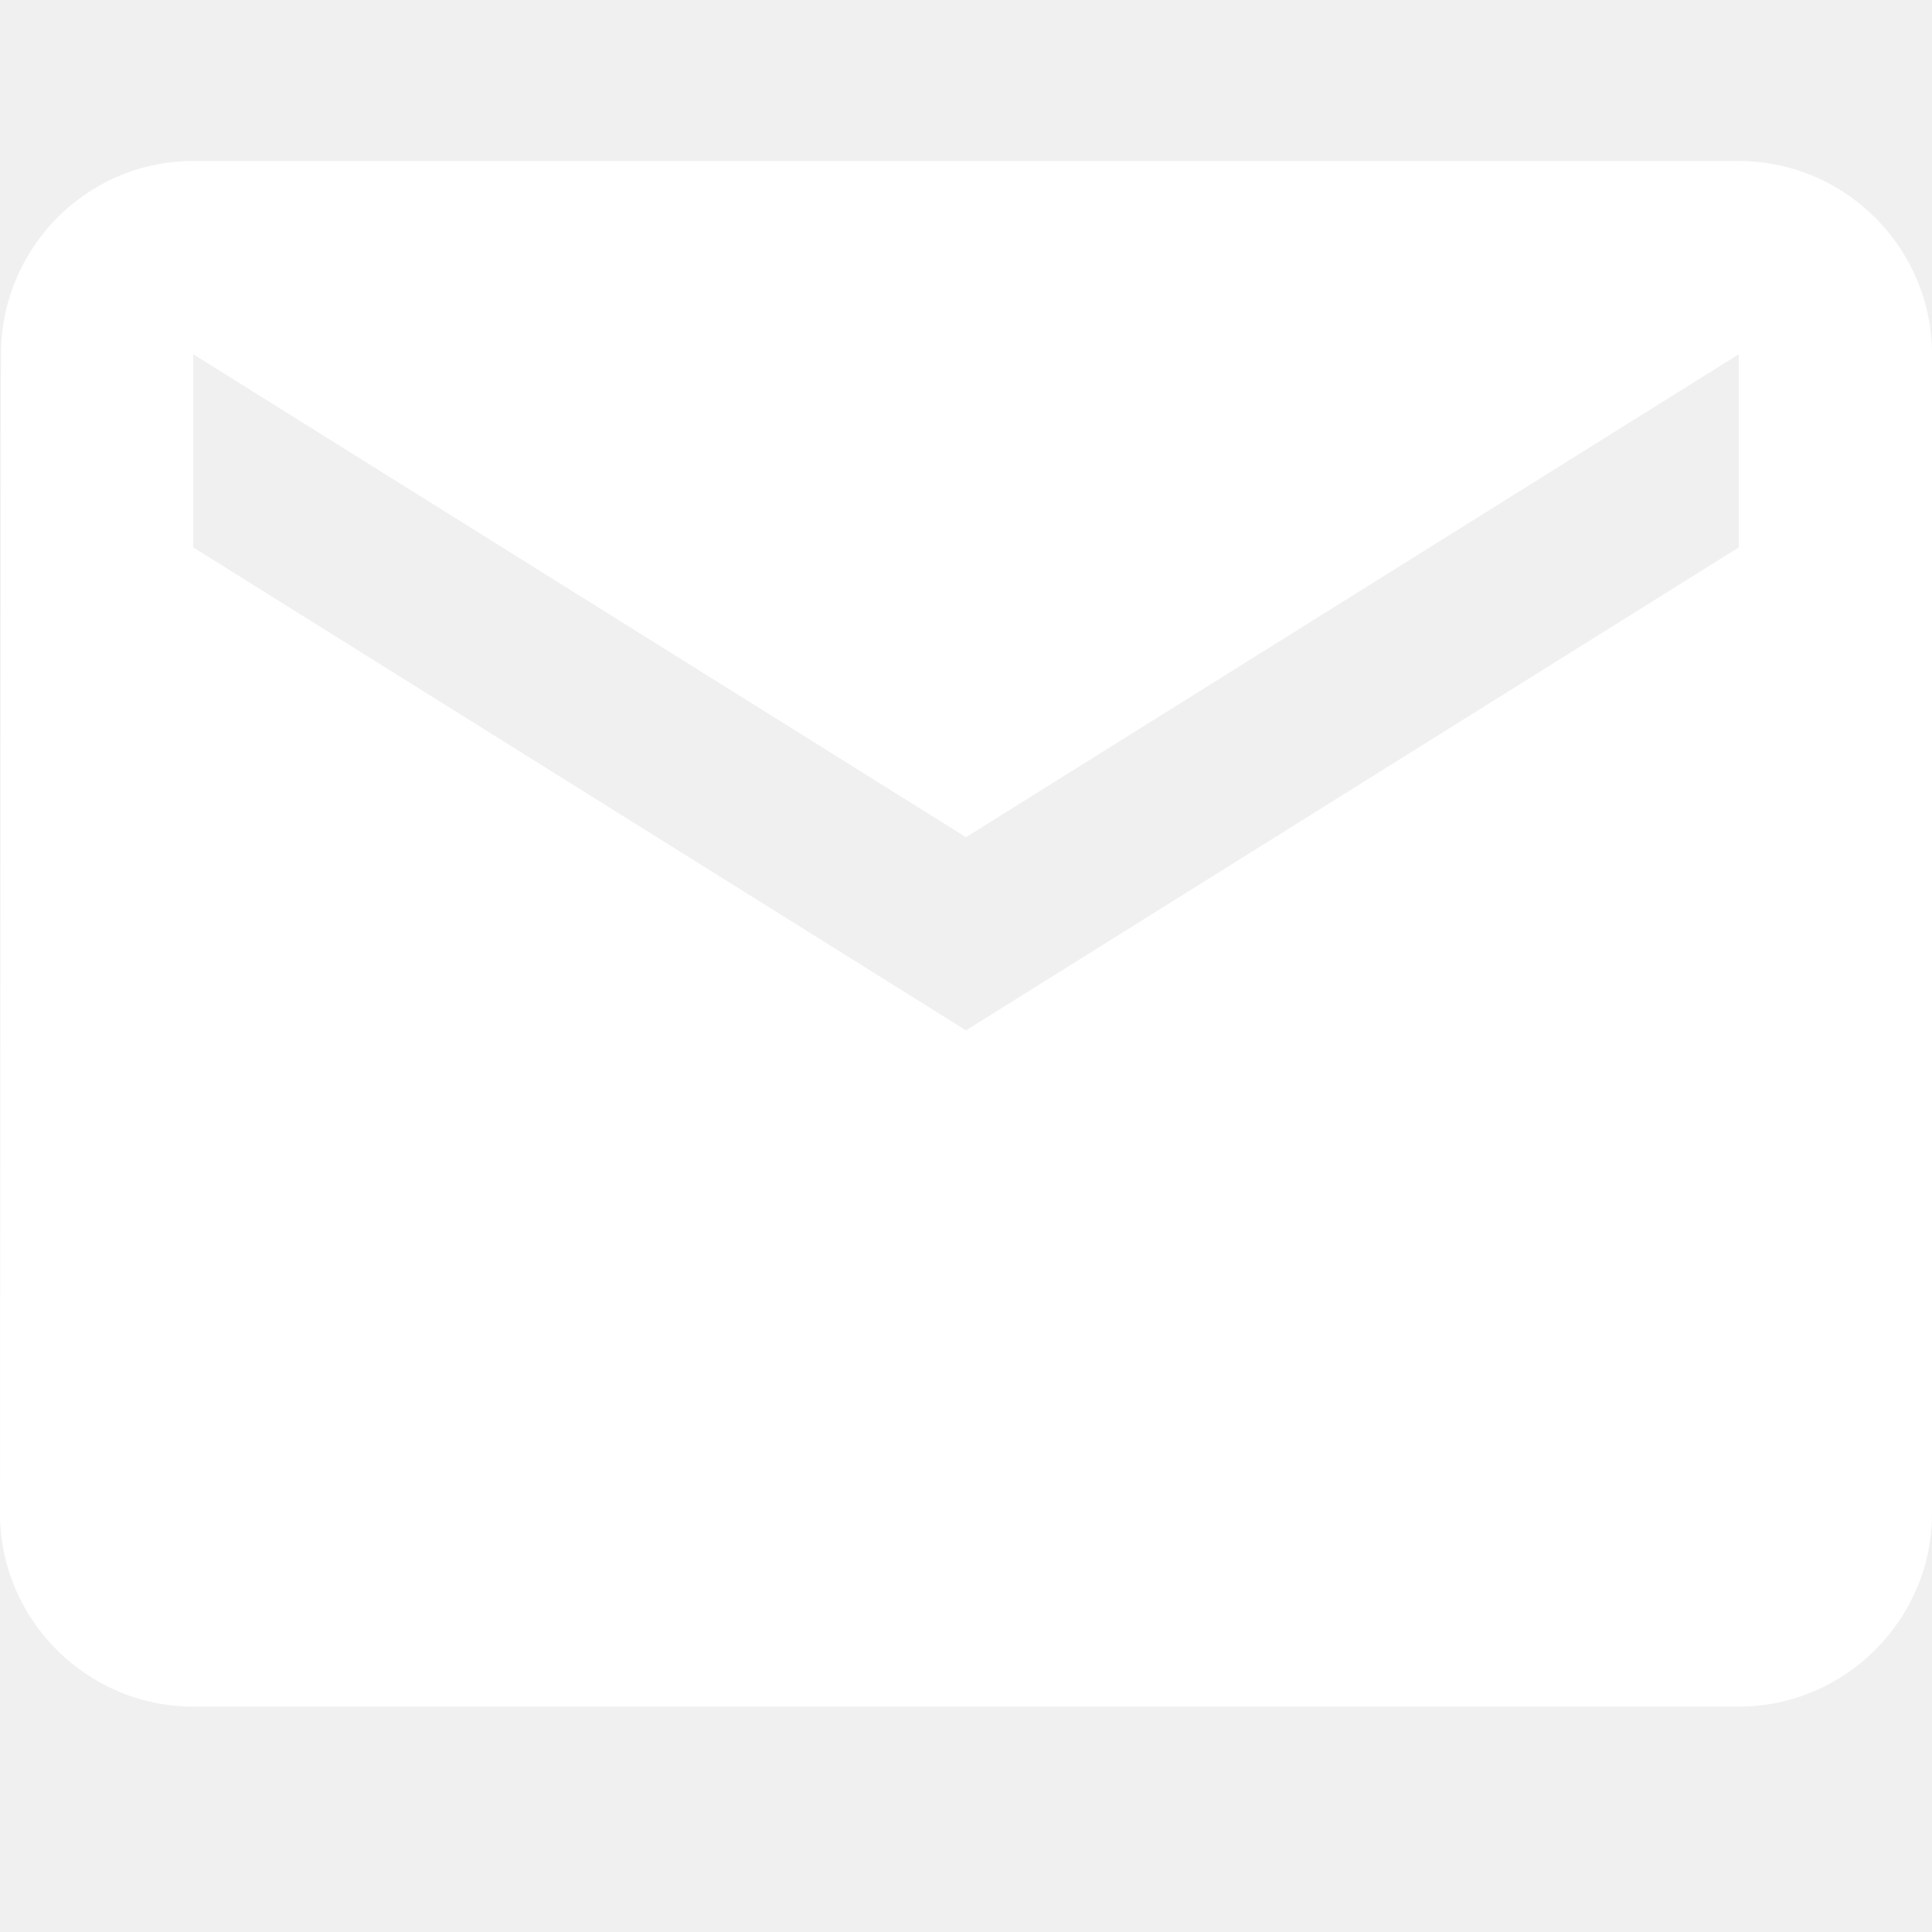
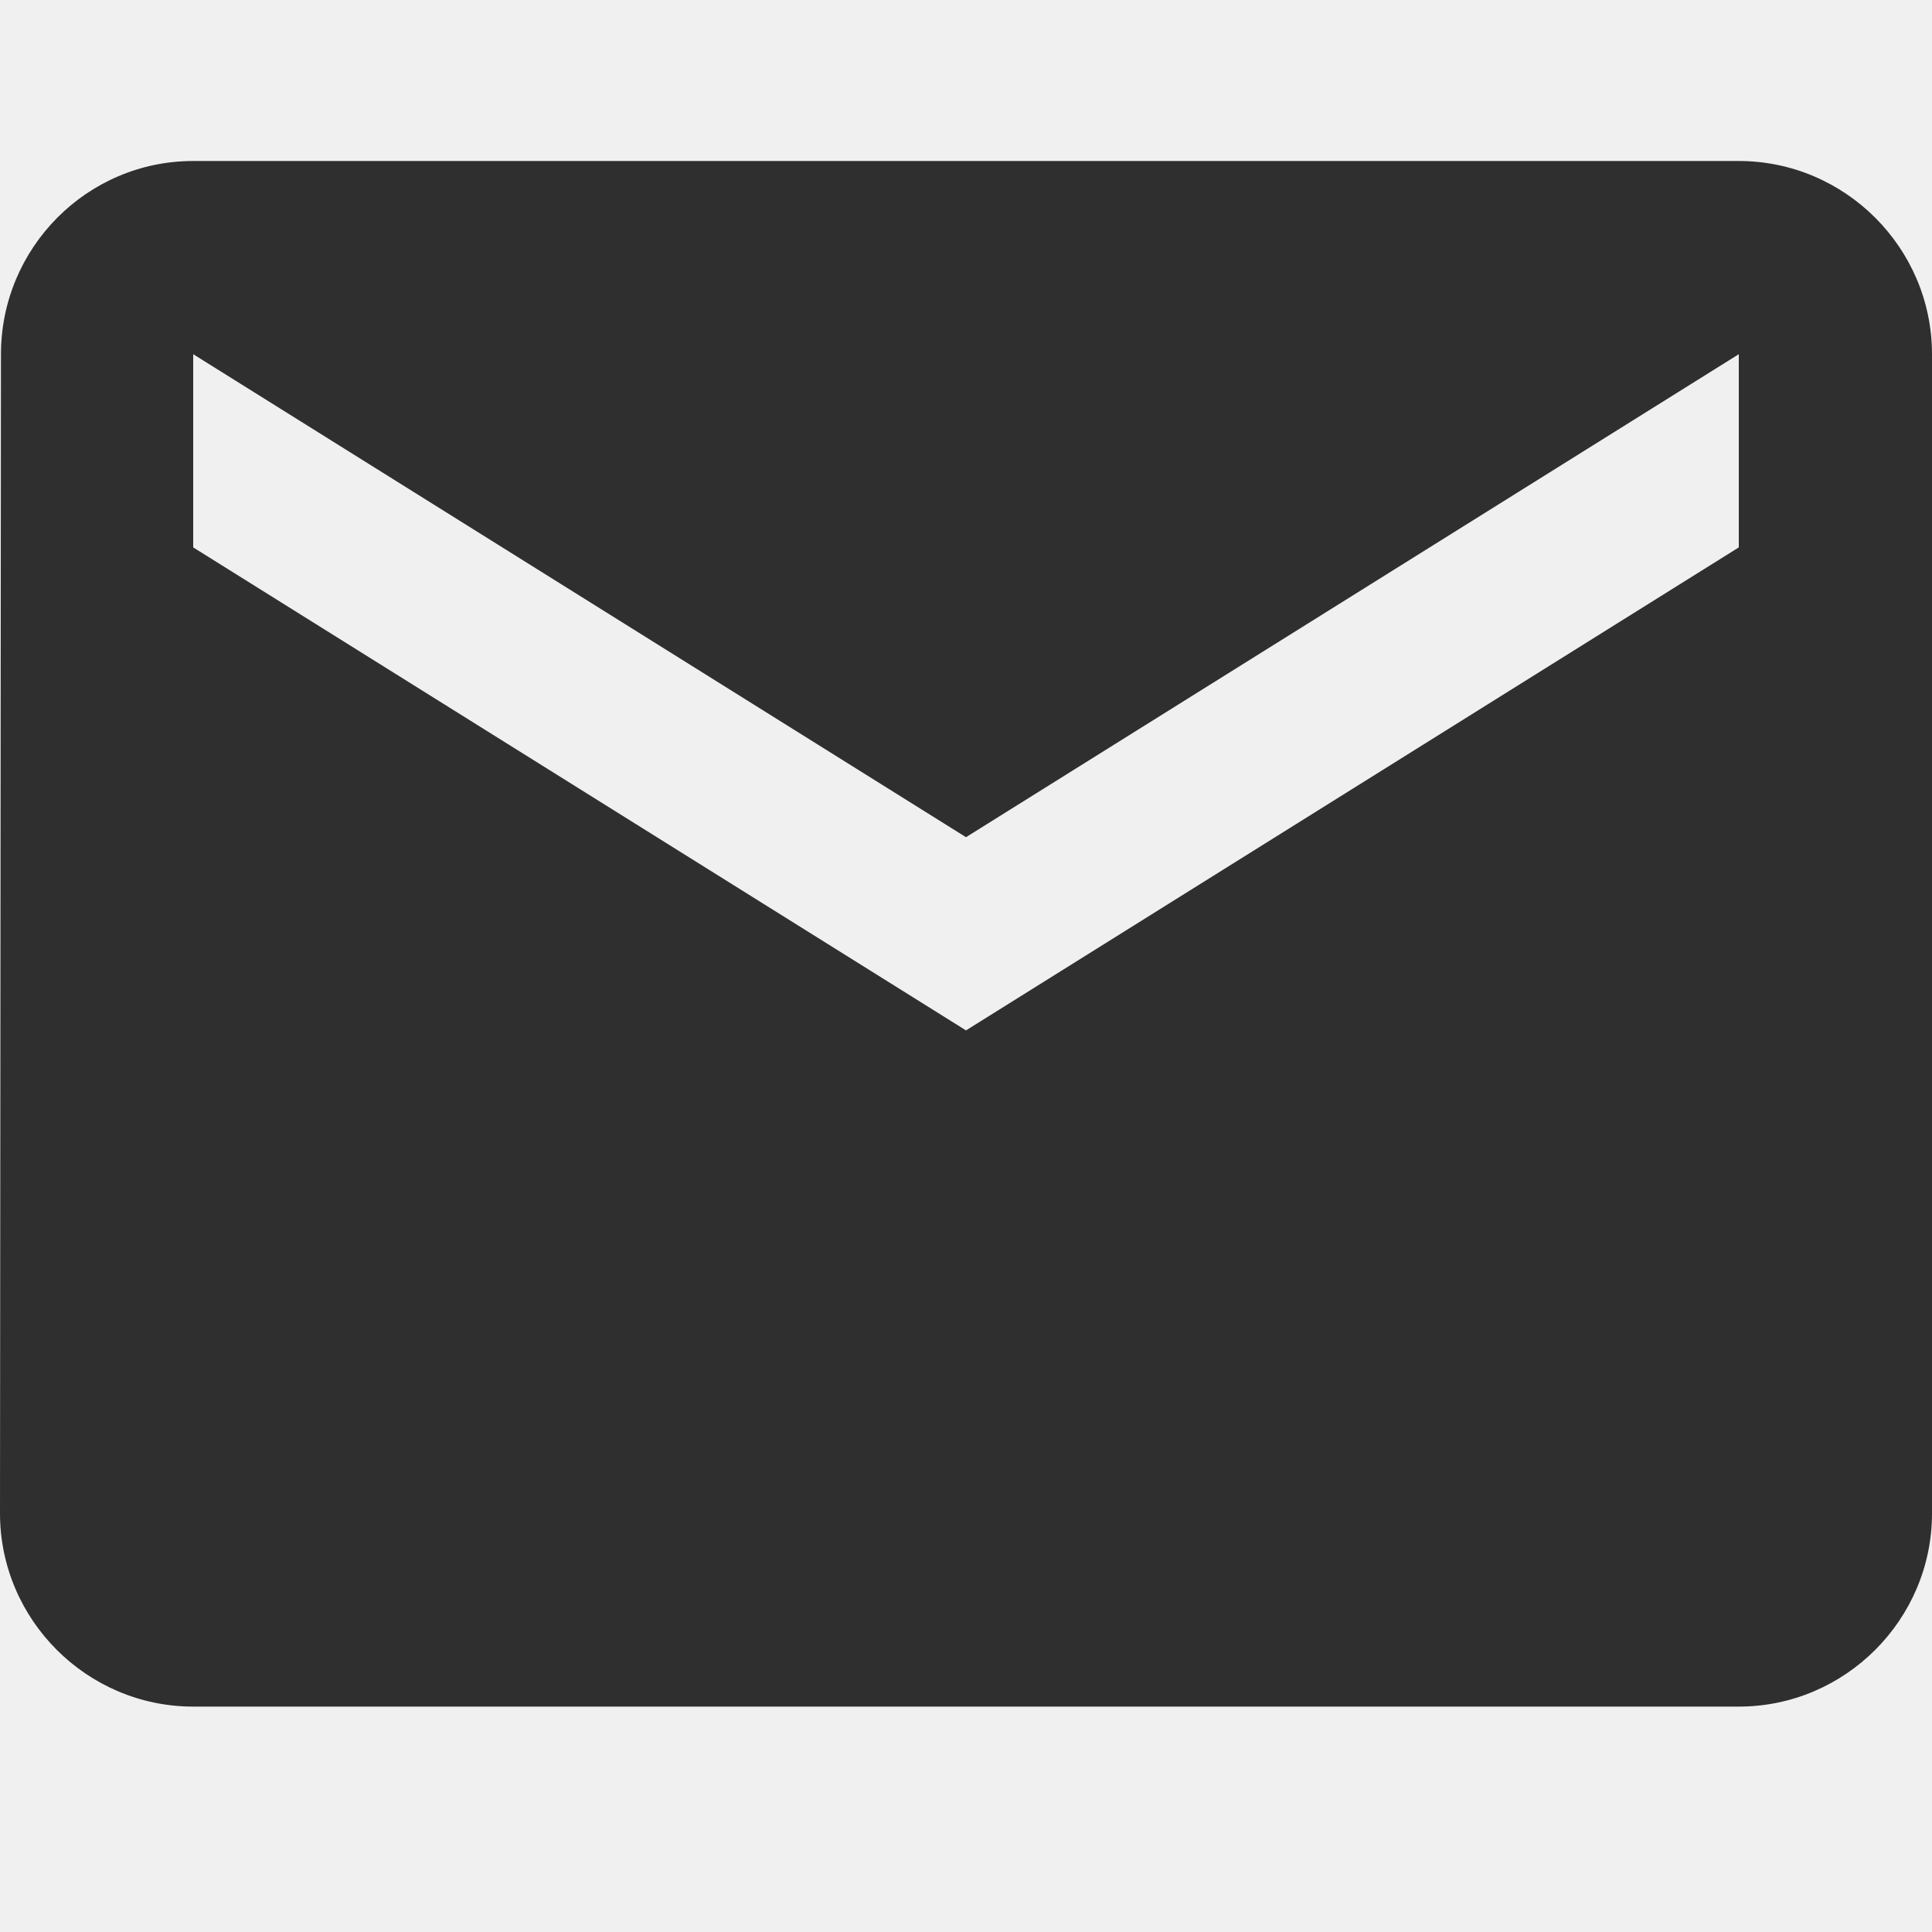
<svg xmlns="http://www.w3.org/2000/svg" width="24" height="24" viewBox="0 0 24 24" fill="none">
  <g clip-path="url(#clip0_1432_8601)">
-     <path d="M21.6 2H2.4C1.08 2 0.012 3.08 0.012 4.4L0 18.8C0 20.12 1.08 21.2 2.4 21.2H21.6C22.92 21.2 24 20.12 24 18.8V4.4C24 3.08 22.92 2 21.6 2ZM21.6 6.8L12 12.8L2.4 6.8V4.4L12 10.4L21.6 4.4V6.8Z" fill="white" />
+     <path d="M21.6 2H2.4C1.08 2 0.012 3.08 0.012 4.4L0 18.8C0 20.12 1.08 21.2 2.4 21.2H21.6C22.92 21.2 24 20.12 24 18.8V4.4C24 3.08 22.92 2 21.6 2ZM21.6 6.8L12 12.8L2.4 6.8V4.4L12 10.4L21.6 4.4V6.8Z" fill="#2F2F2F" />
  </g>
  <defs>
    <clipPath id="clip0_1432_8601">
-       <rect width="24" height="24" fill="white" />
+       <rect width="24" height="24" fill="#2F2F2F" />
    </clipPath>
  </defs>
</svg>
